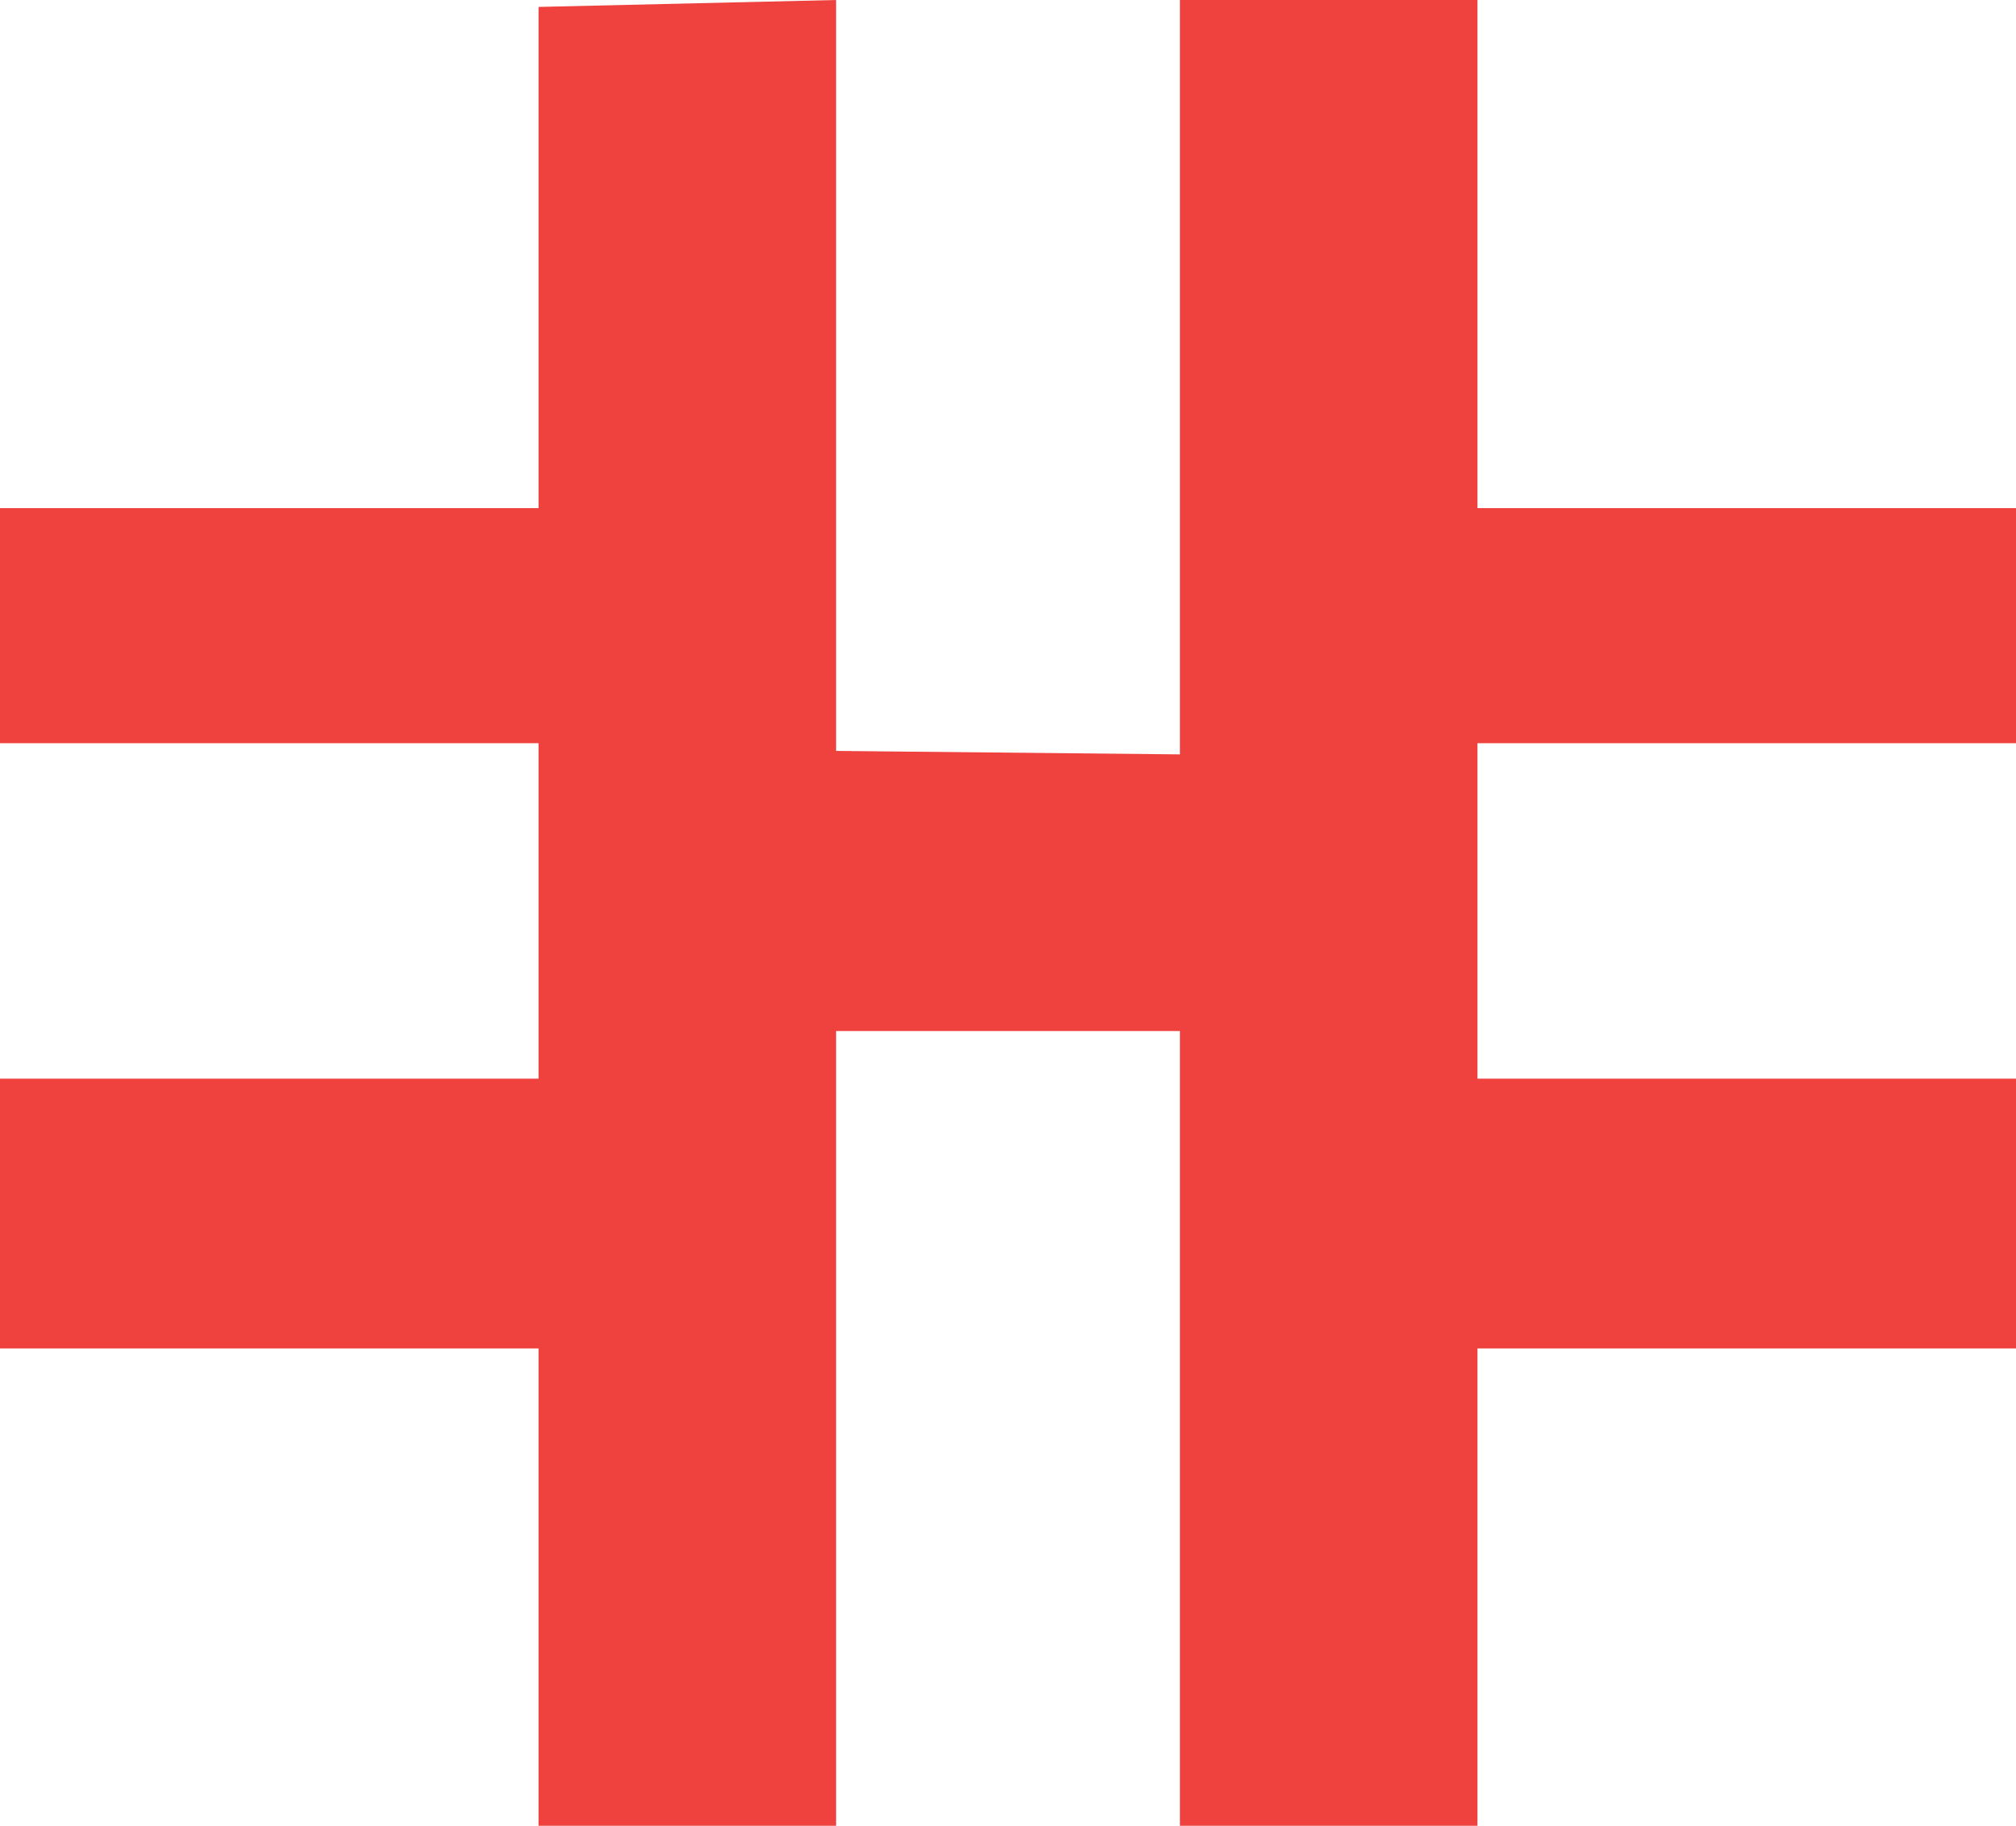
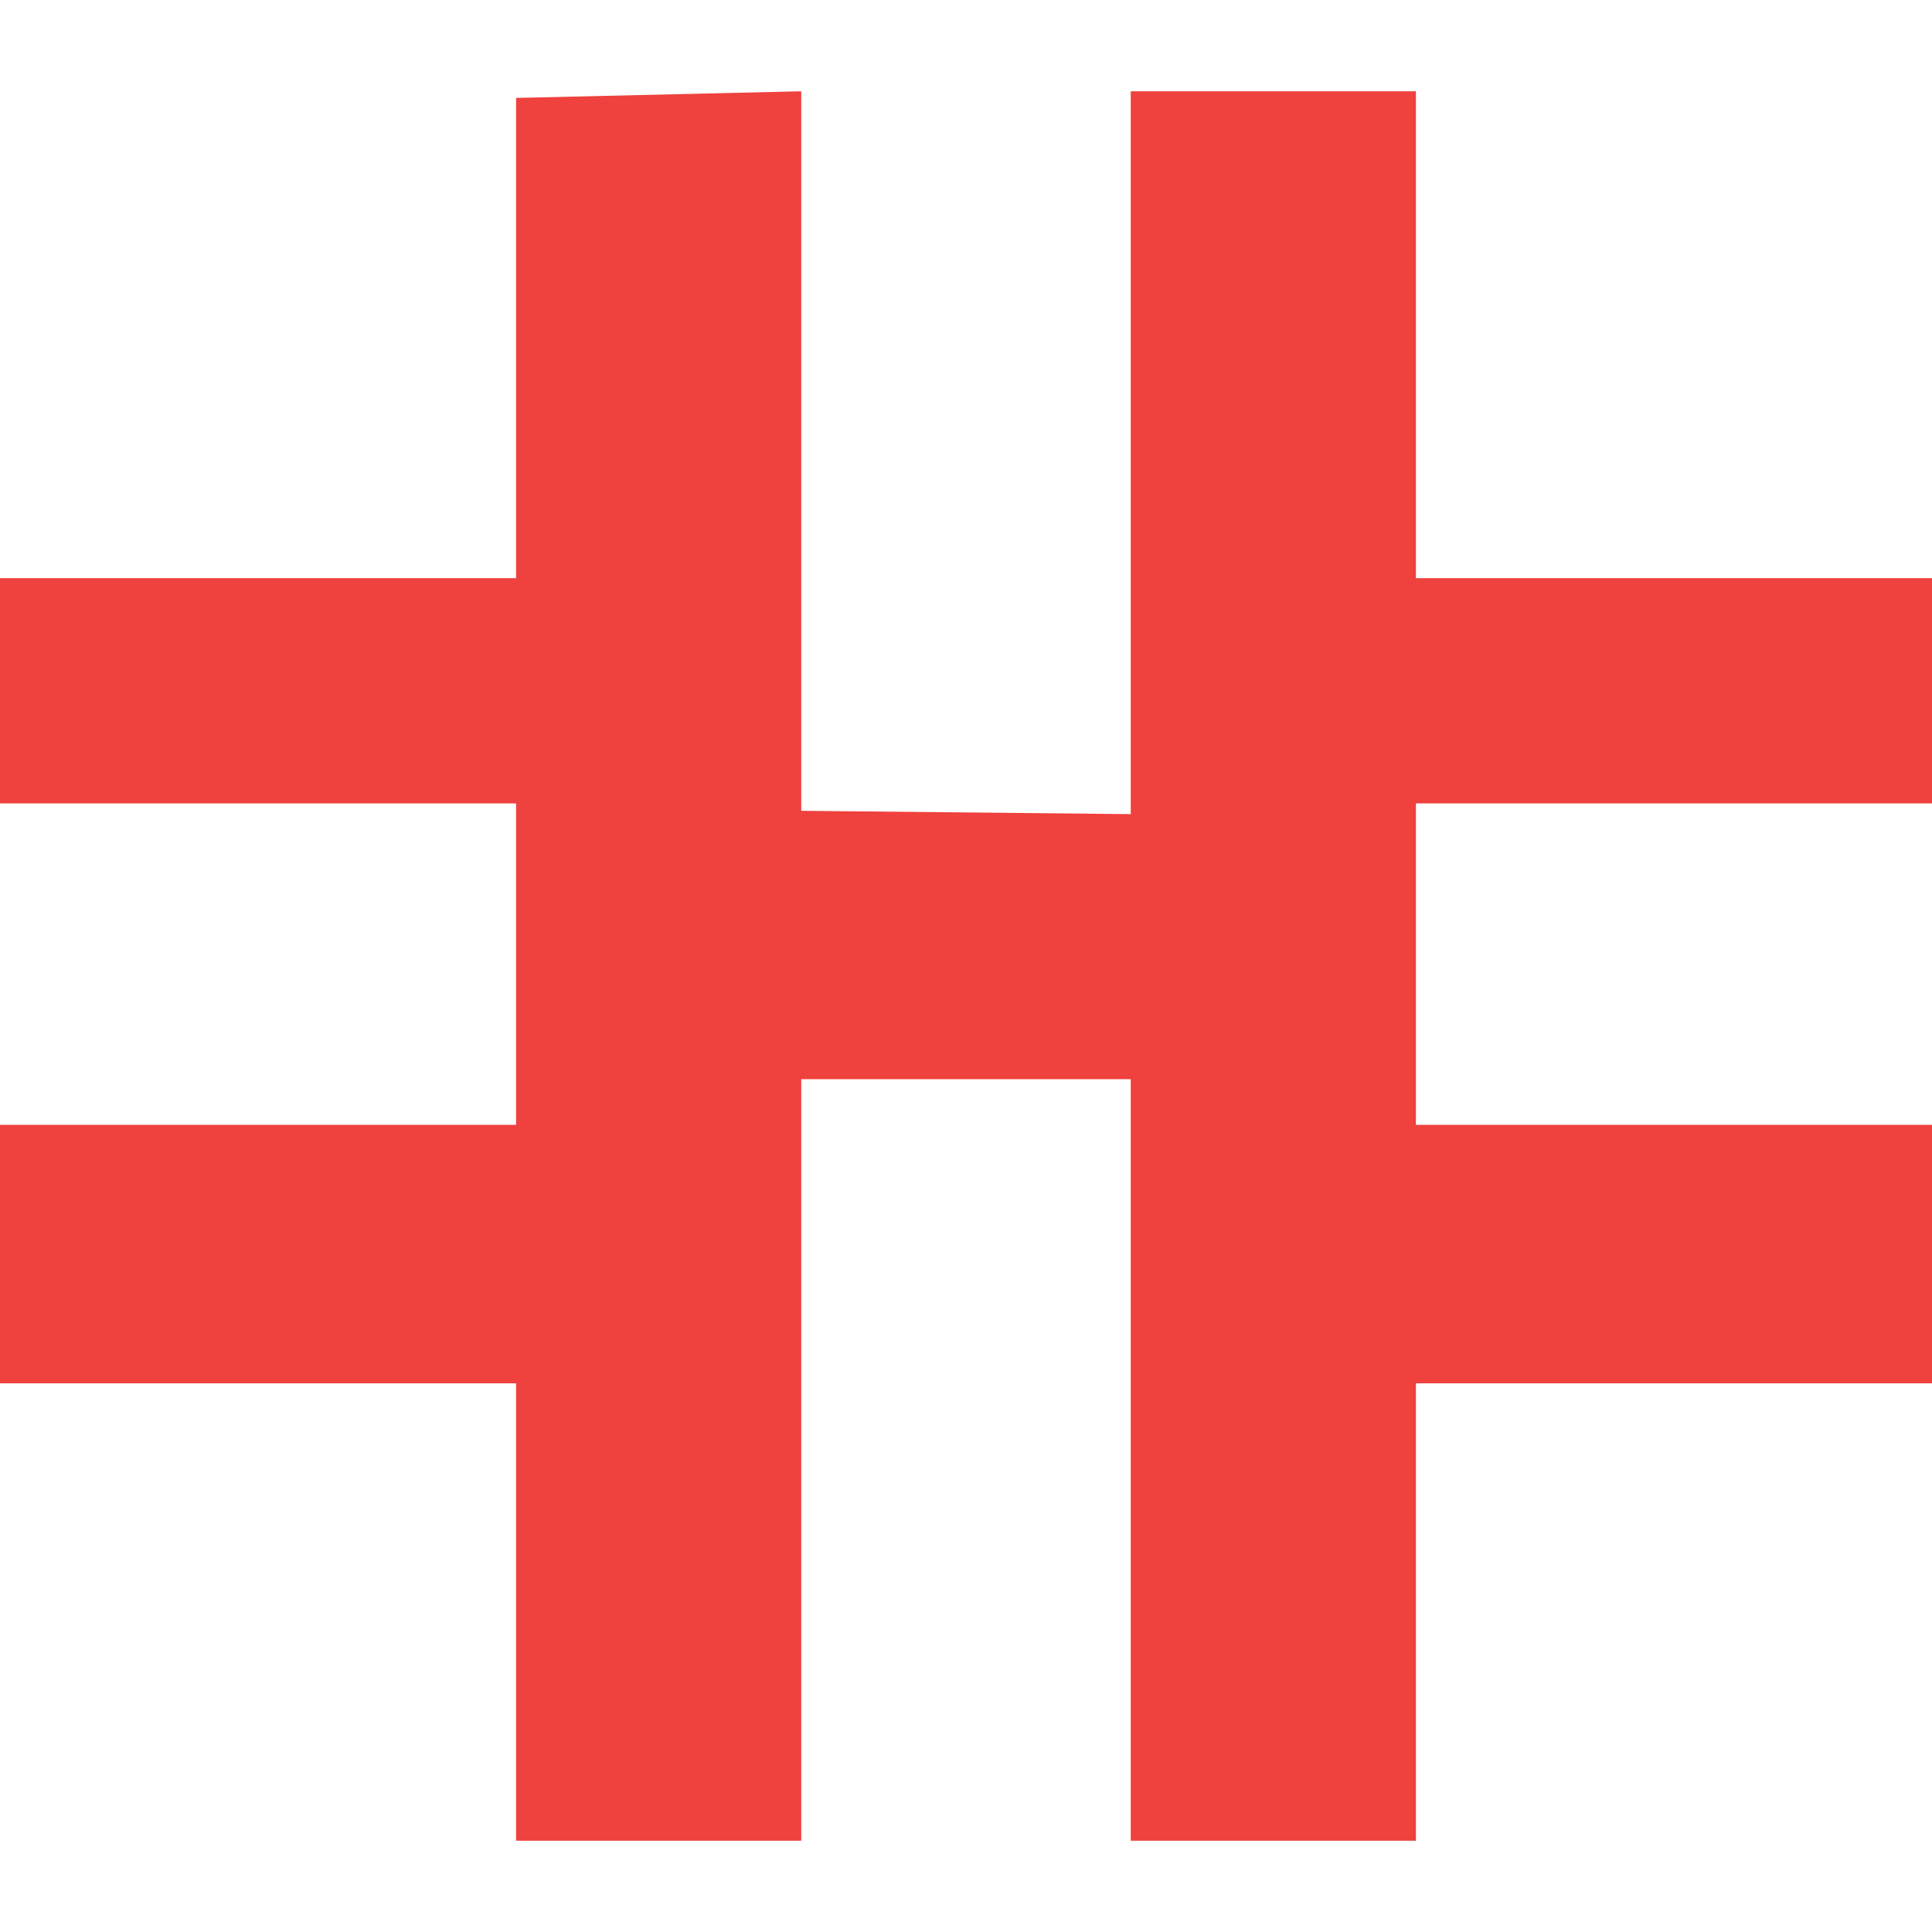
- <svg xmlns="http://www.w3.org/2000/svg" width="582" height="527" viewBox="0 0 582 527" fill="none">
+ <svg xmlns="http://www.w3.org/2000/svg" width="40" height="40" viewBox="0 0 582 527" fill="none">
  <path d="M0 214.515V146.661H155.47V2L241.368 0V216.746L340.632 217.746V0H426.53V146.661H582V214.515H426.53V311.354H582V389.208H426.53V527H340.632V297.6H241.368V527H155.47V389.208H0V311.354H155.47V214.515H0Z" fill="#EF413D" />
</svg>
